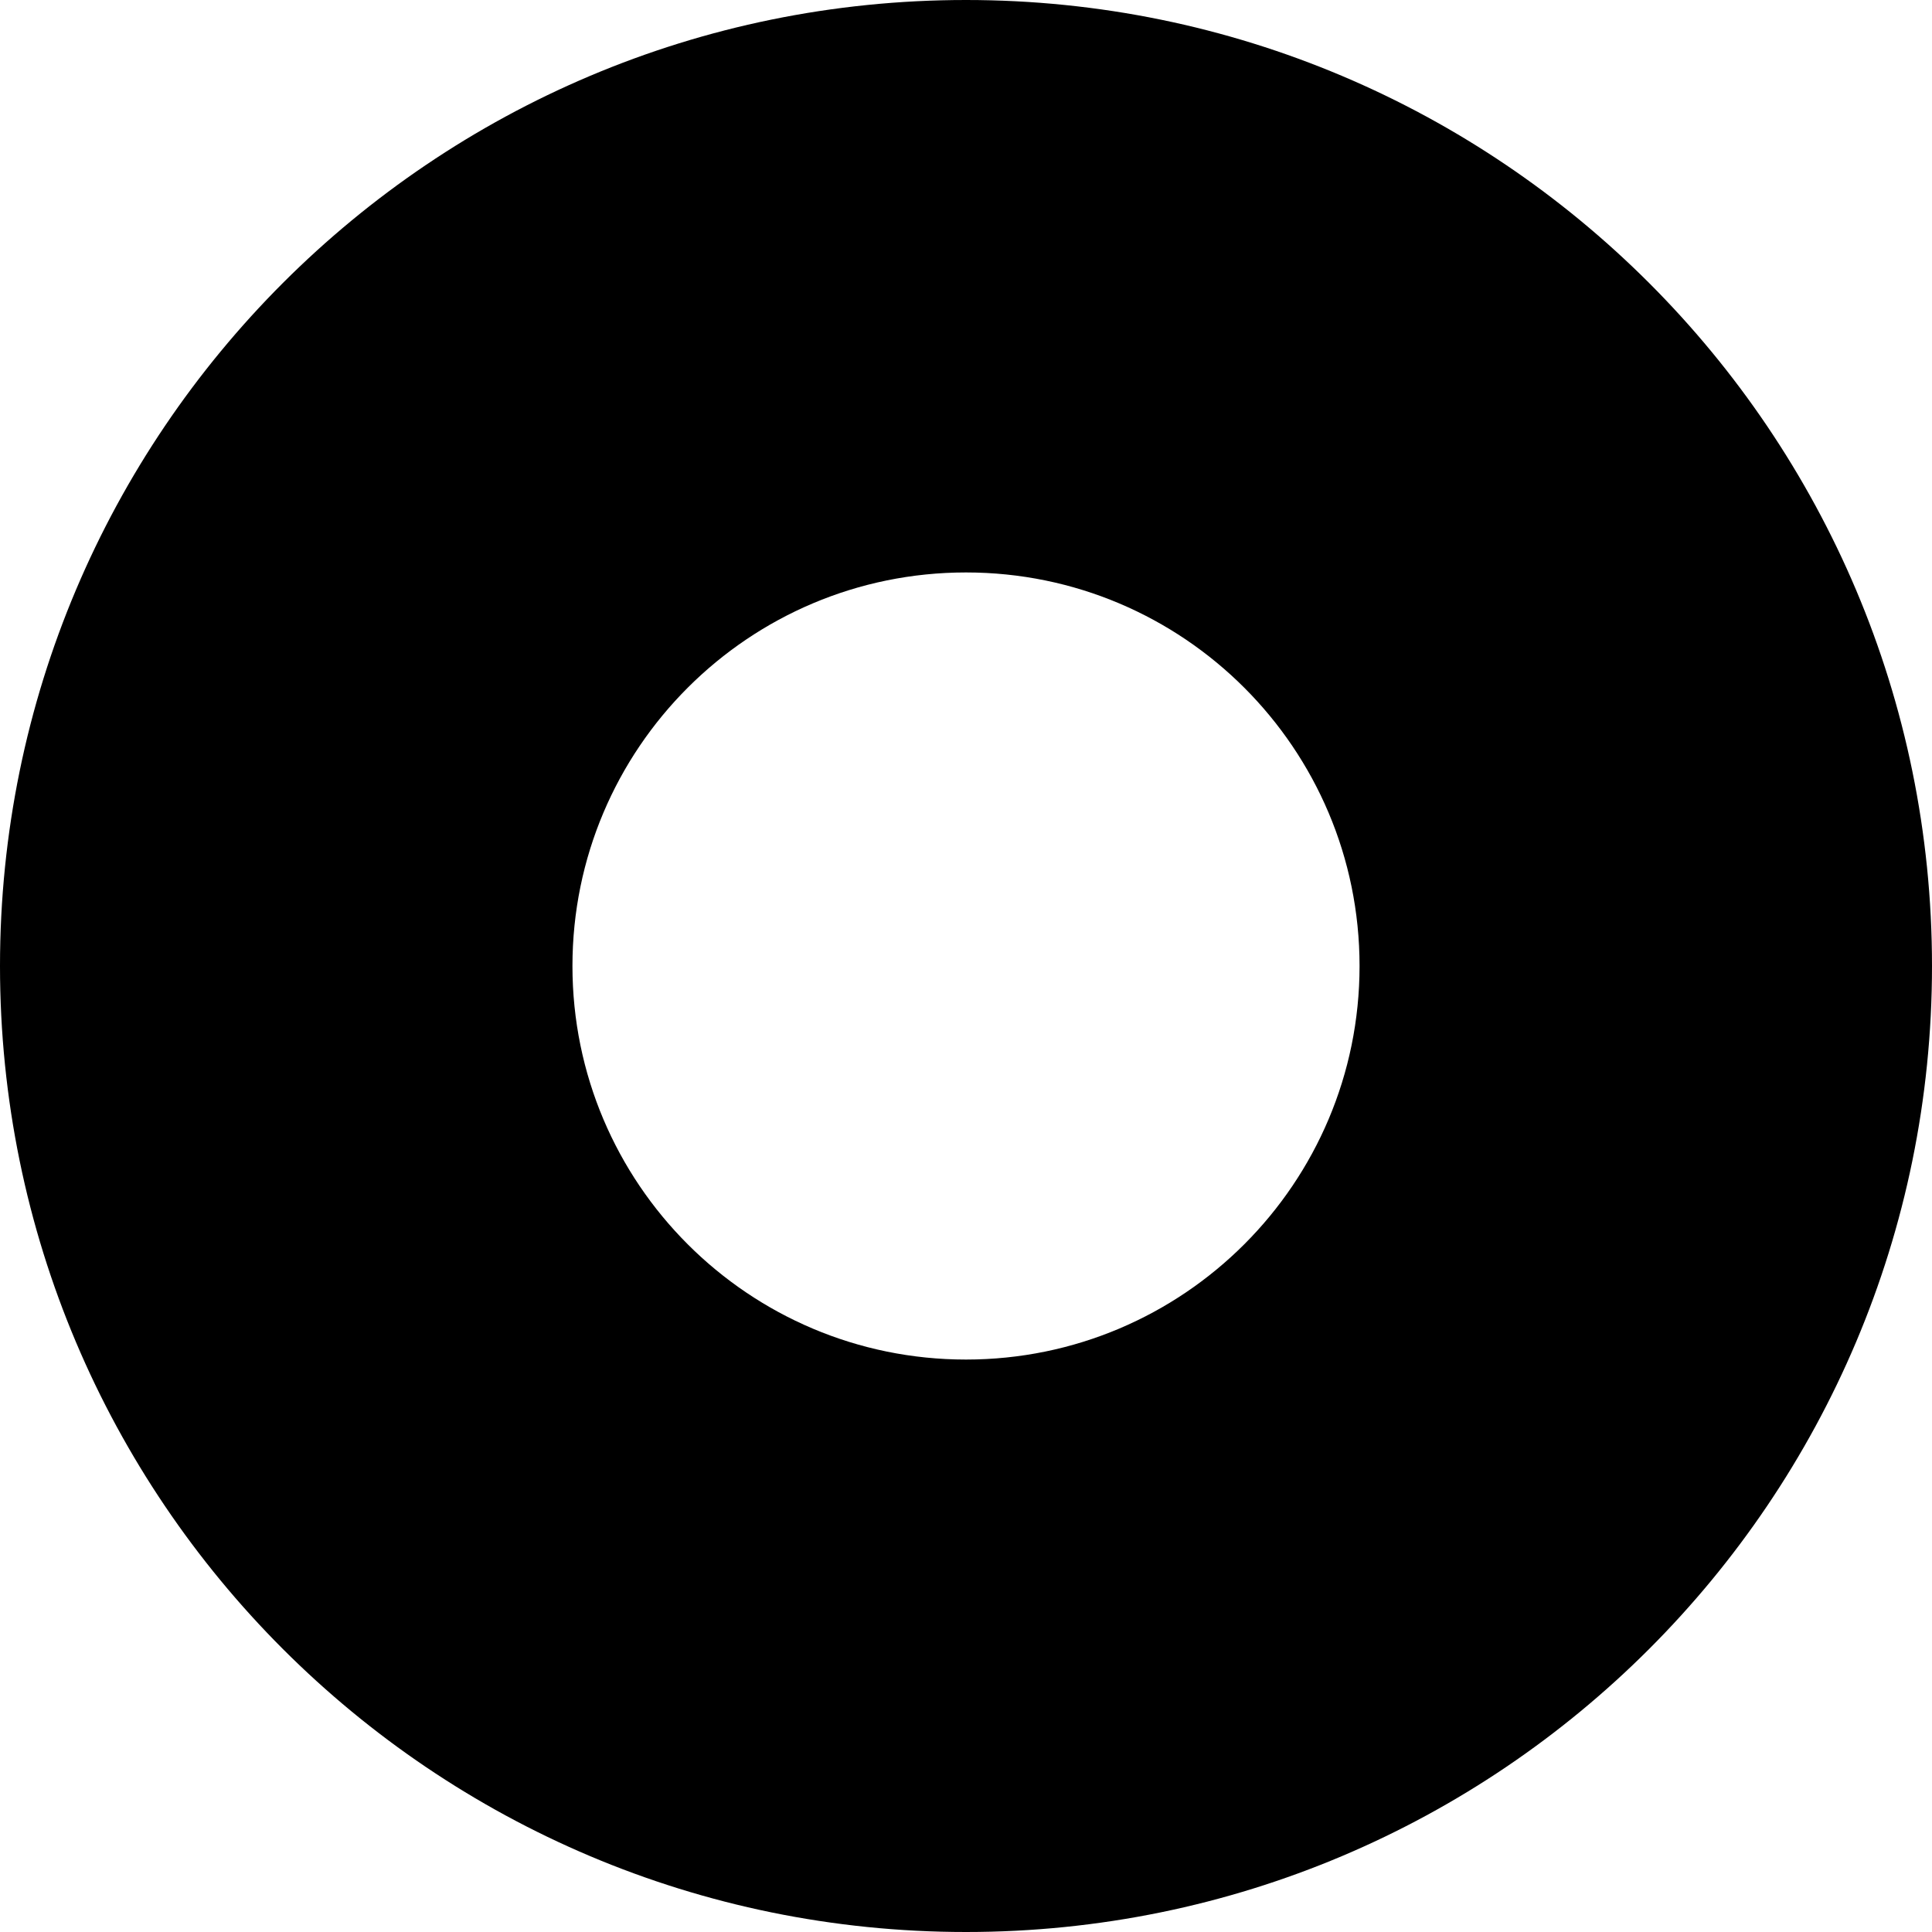
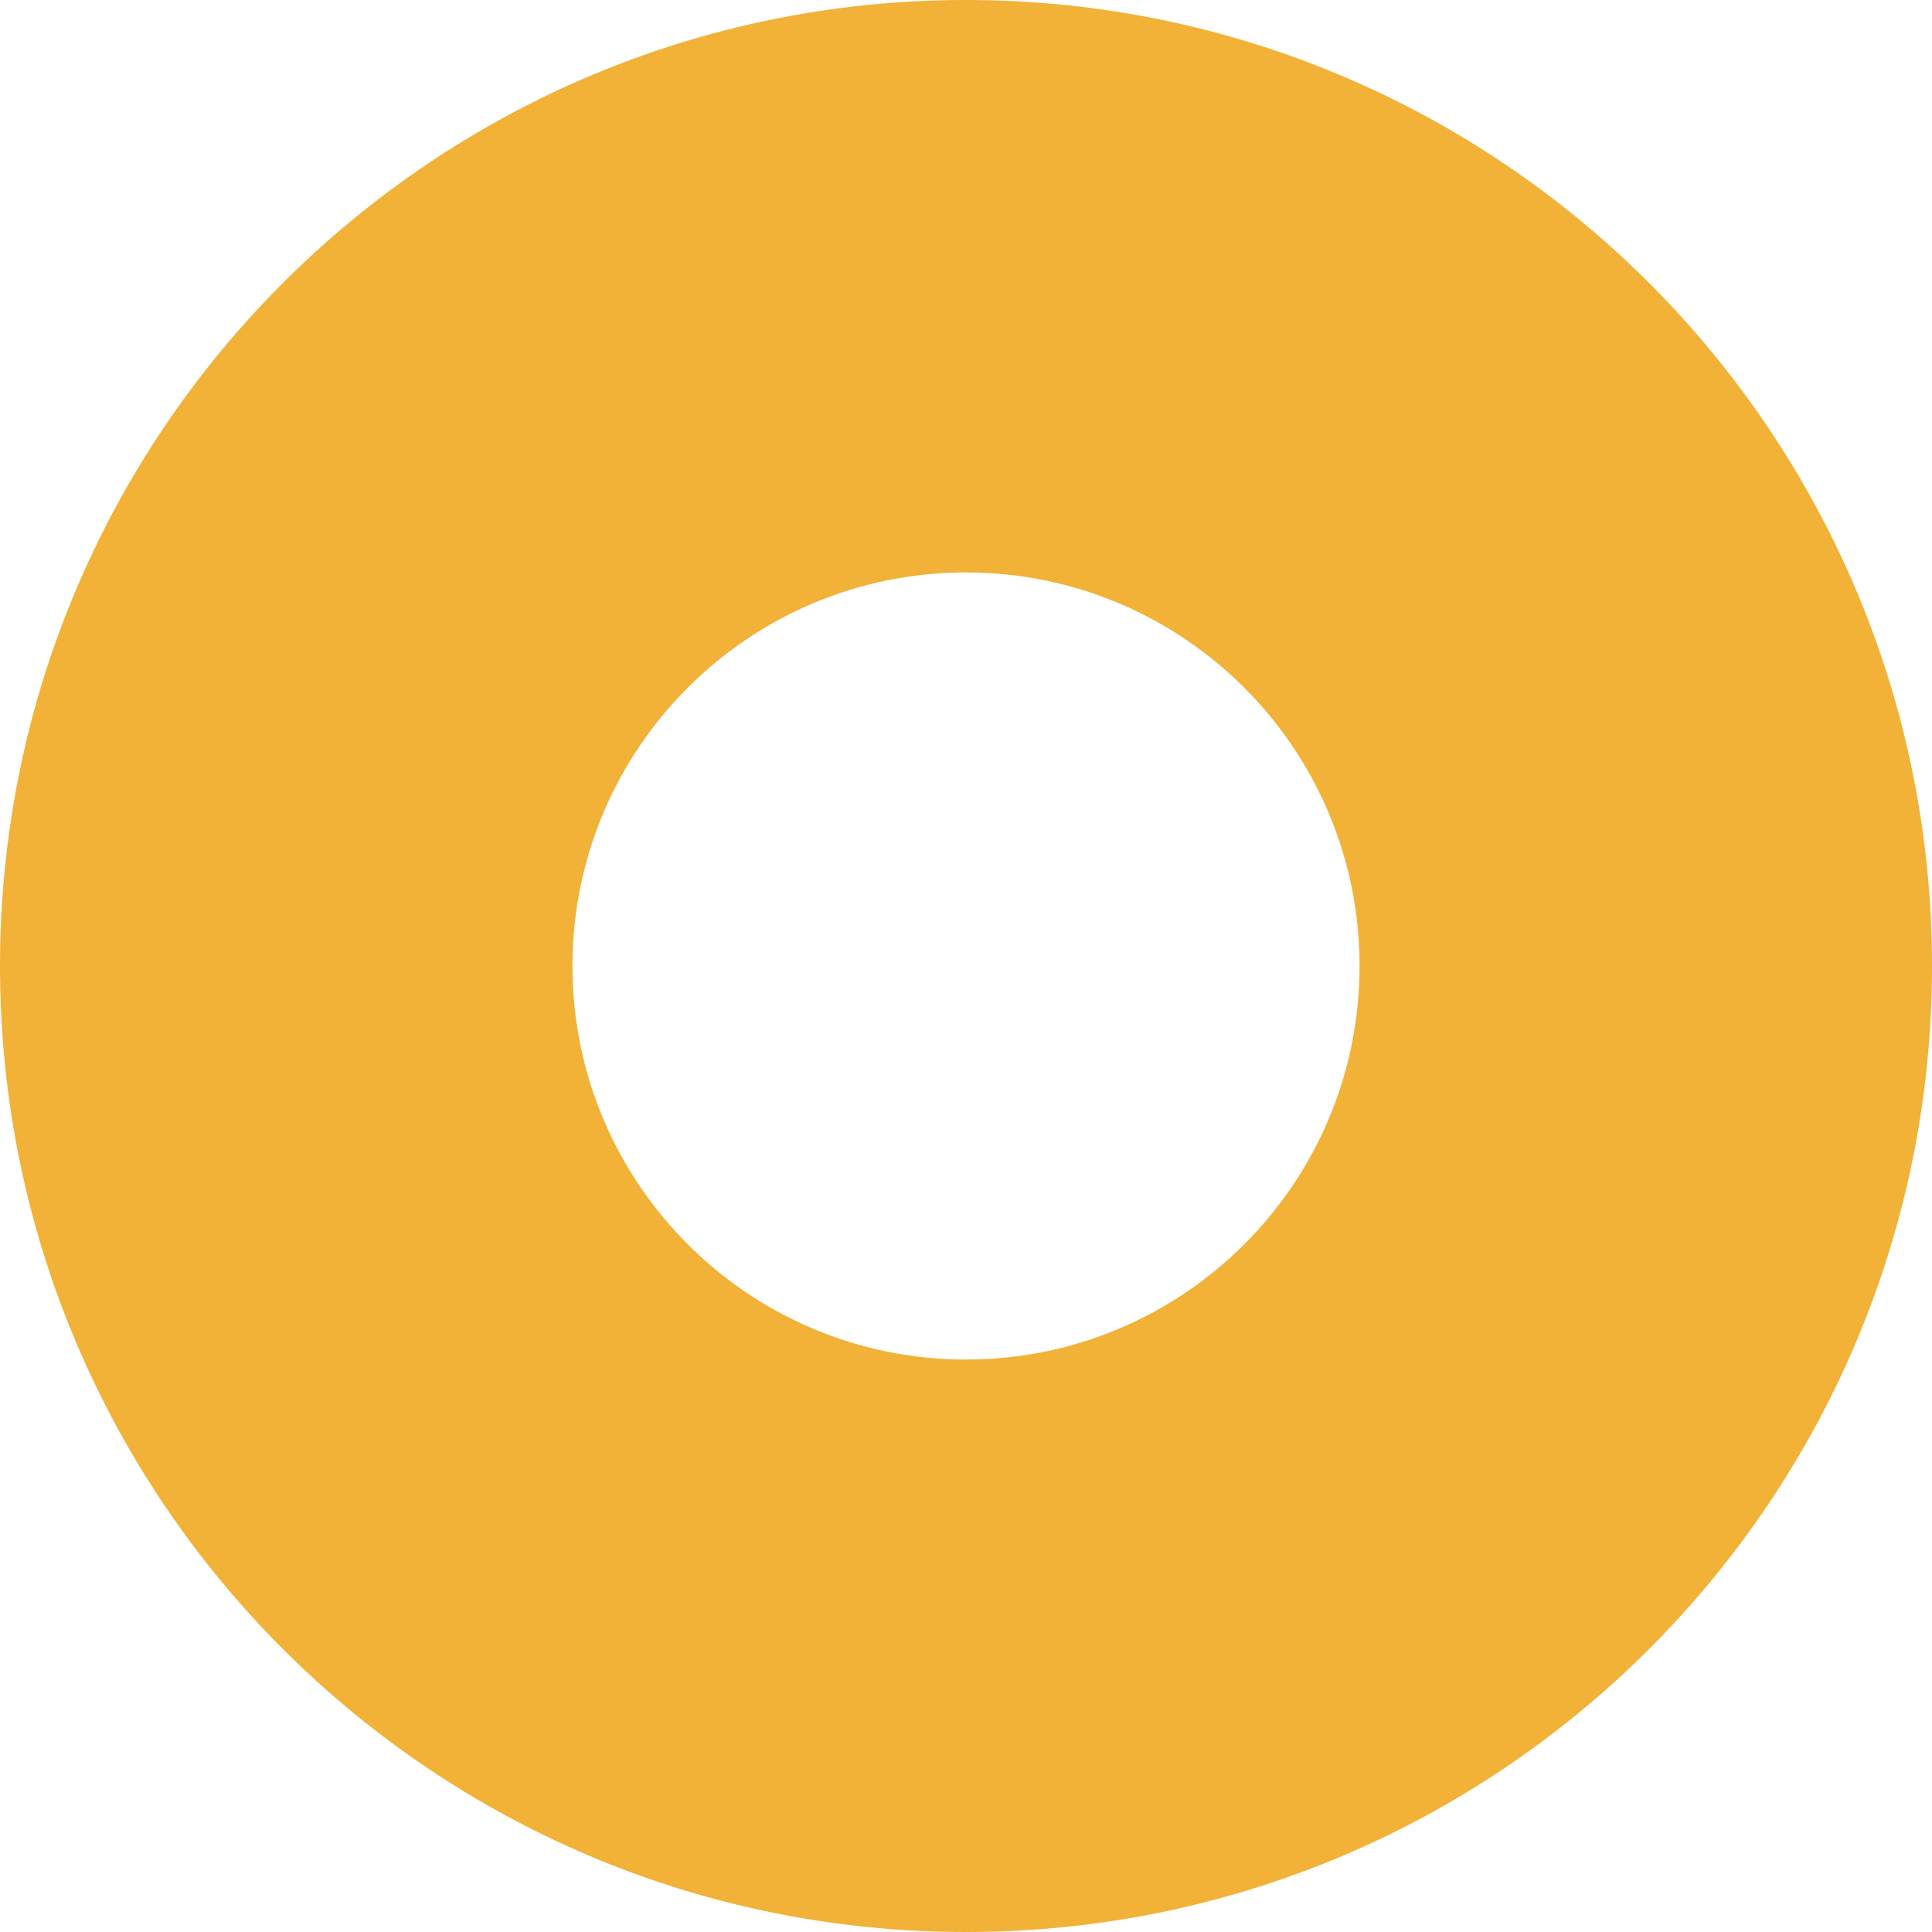
<svg xmlns="http://www.w3.org/2000/svg" width="64" height="64">
-   <path d="M32 0c17.673 0 32 14.327 32 32 0 17.673-14.327 32-32 32C14.327 64 0 49.673 0 32 0 14.327 14.327 0 32 0Zm0 18.963c-7.2 0-13.037 5.837-13.037 13.037 0 7.2 5.837 13.037 13.037 13.037 7.2 0 13.037-5.837 13.037-13.037 0-7.2-5.837-13.037-13.037-13.037Z" fill="currentColor" />
+   <path d="M32 0c17.673 0 32 14.327 32 32 0 17.673-14.327 32-32 32C14.327 64 0 49.673 0 32 0 14.327 14.327 0 32 0Zm0 18.963c-7.2 0-13.037 5.837-13.037 13.037 0 7.2 5.837 13.037 13.037 13.037 7.2 0 13.037-5.837 13.037-13.037 0-7.2-5.837-13.037-13.037-13.037Z" fill="#F2B137" />
</svg>
